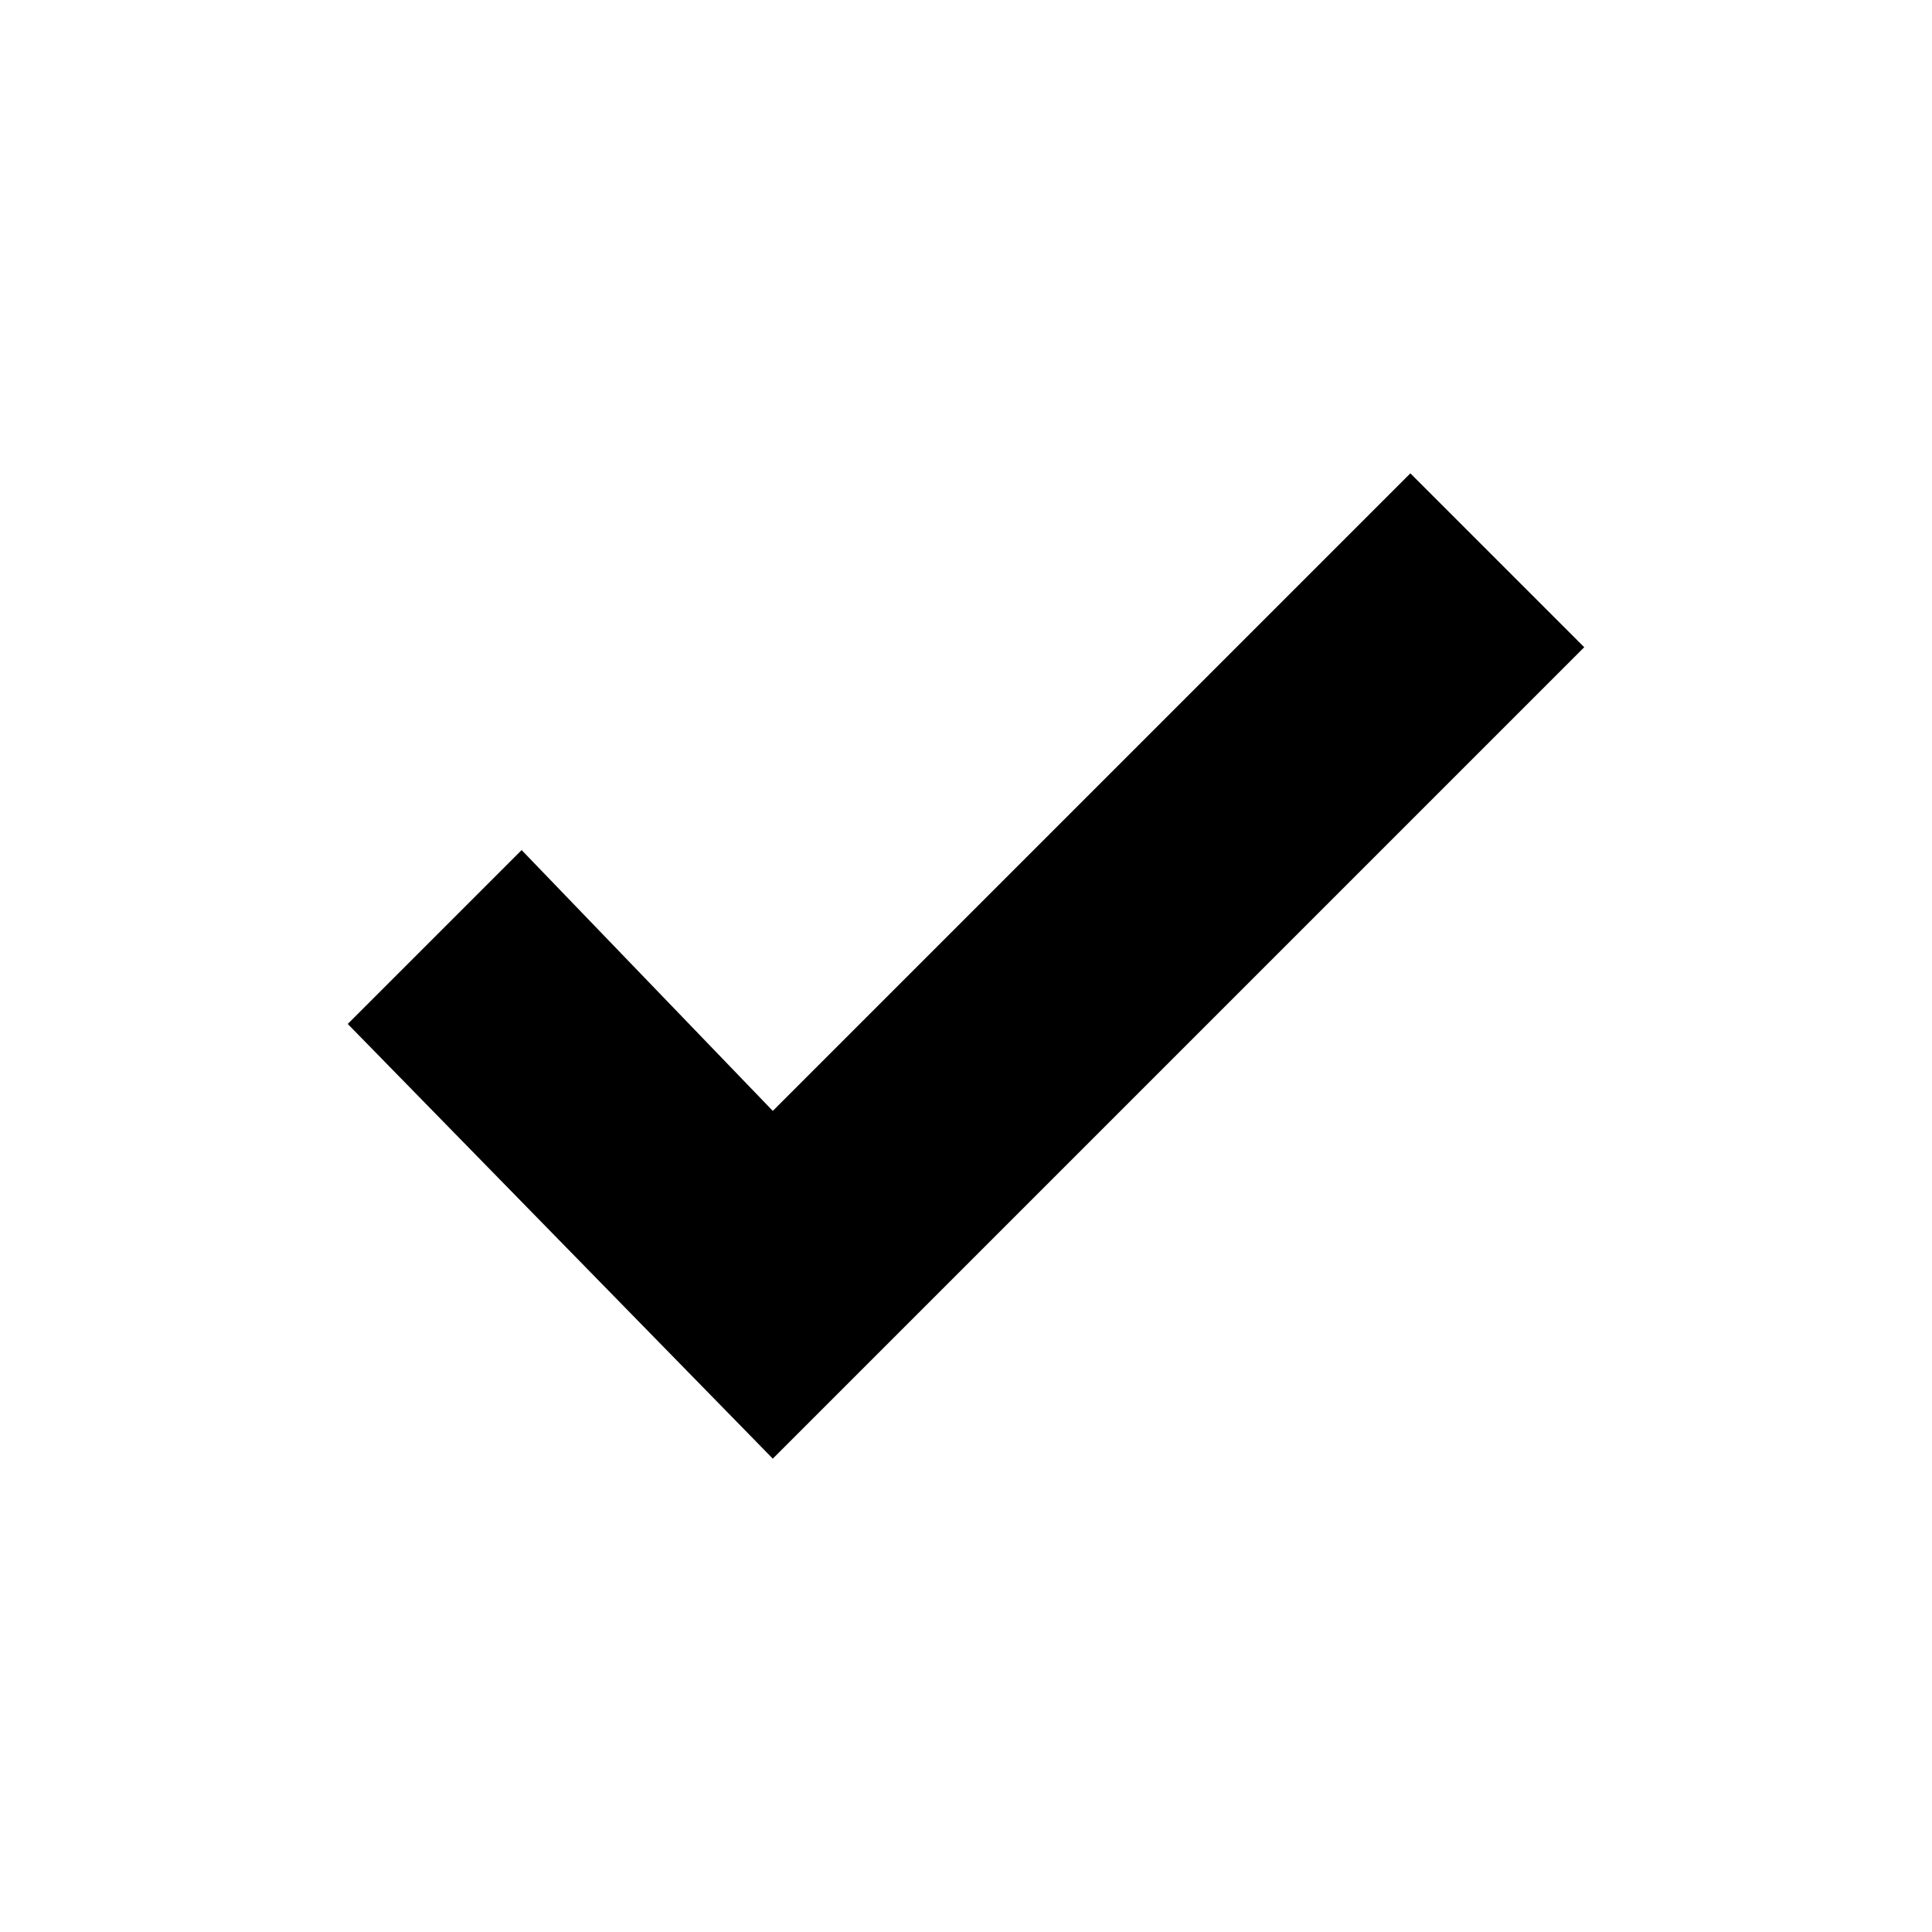
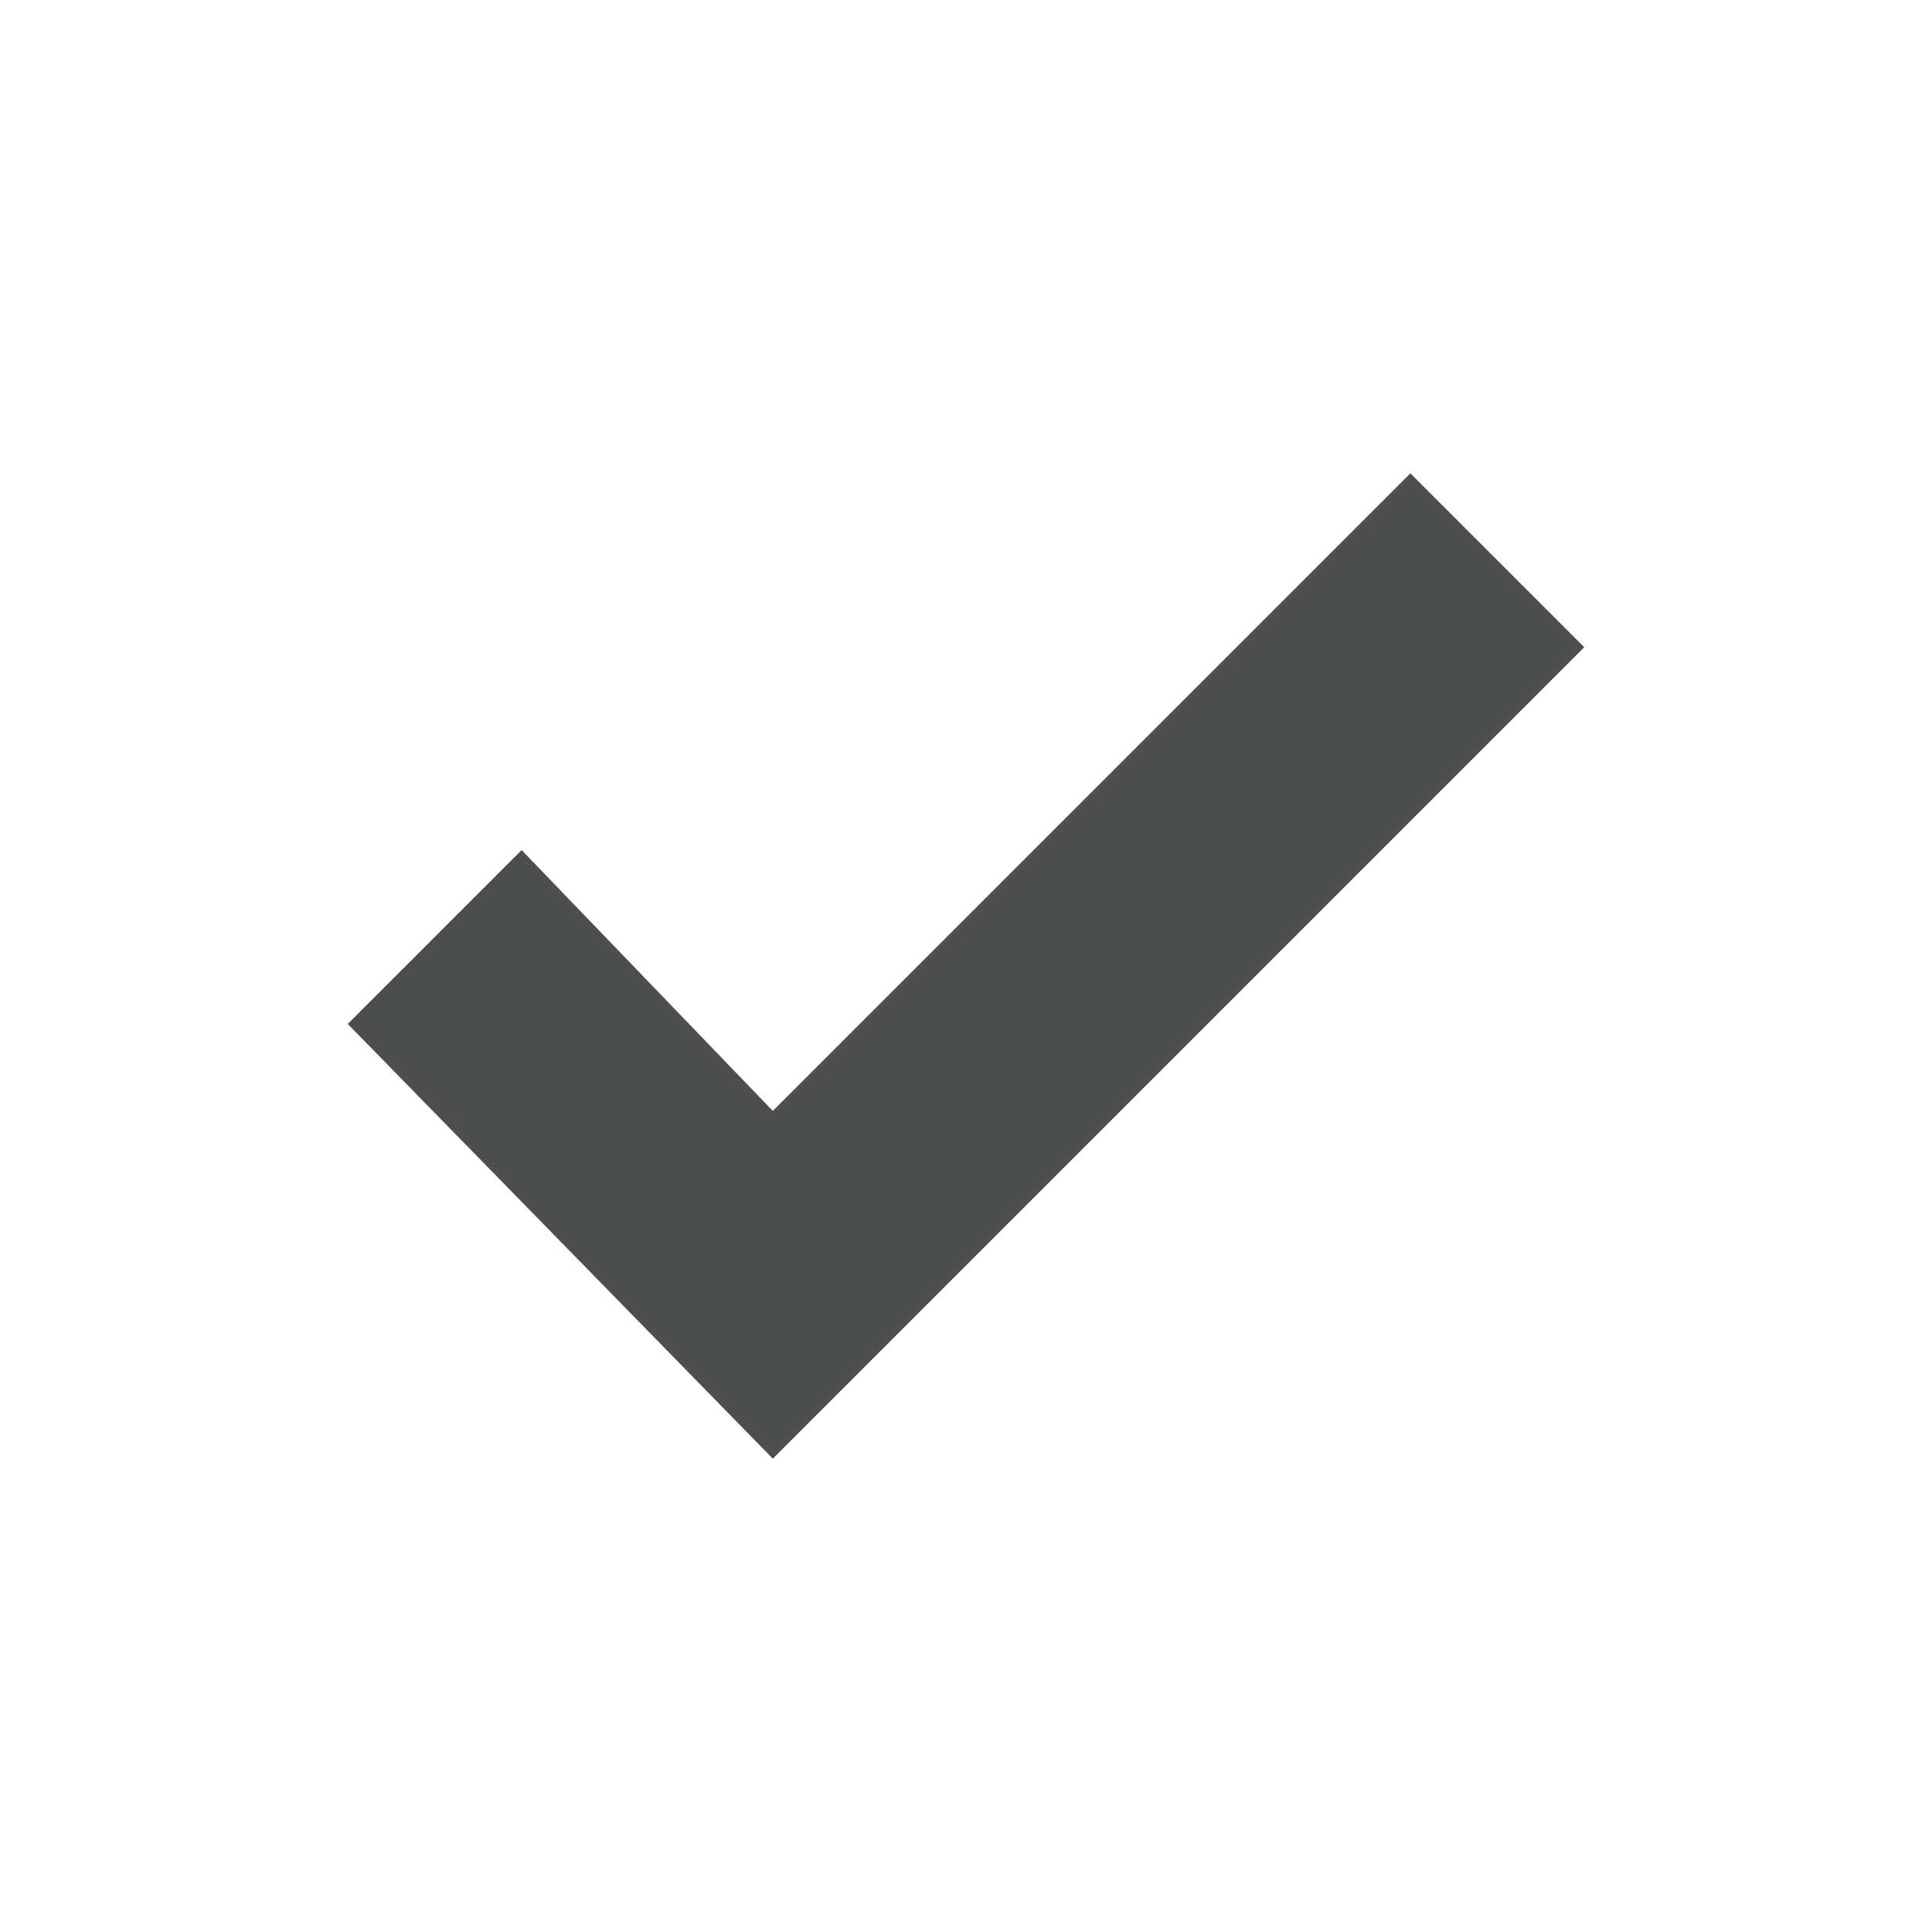
<svg xmlns="http://www.w3.org/2000/svg" version="1.1" id="Layer_1" x="0px" y="0px" viewBox="0 0 20 20" style="enable-background:new 0 0 20 20;" xml:space="preserve">
  <style type="text/css">
- 	.icon-check-grey{fill:#4D4E4E;}
+ 	.st0{fill:#4D4E4E;}
</style>
  <polygon class="st0" points="8,15.1 3.6,10.6 5.4,8.8 8,11.5 14.6,4.9 16.4,6.7 " />
</svg>
